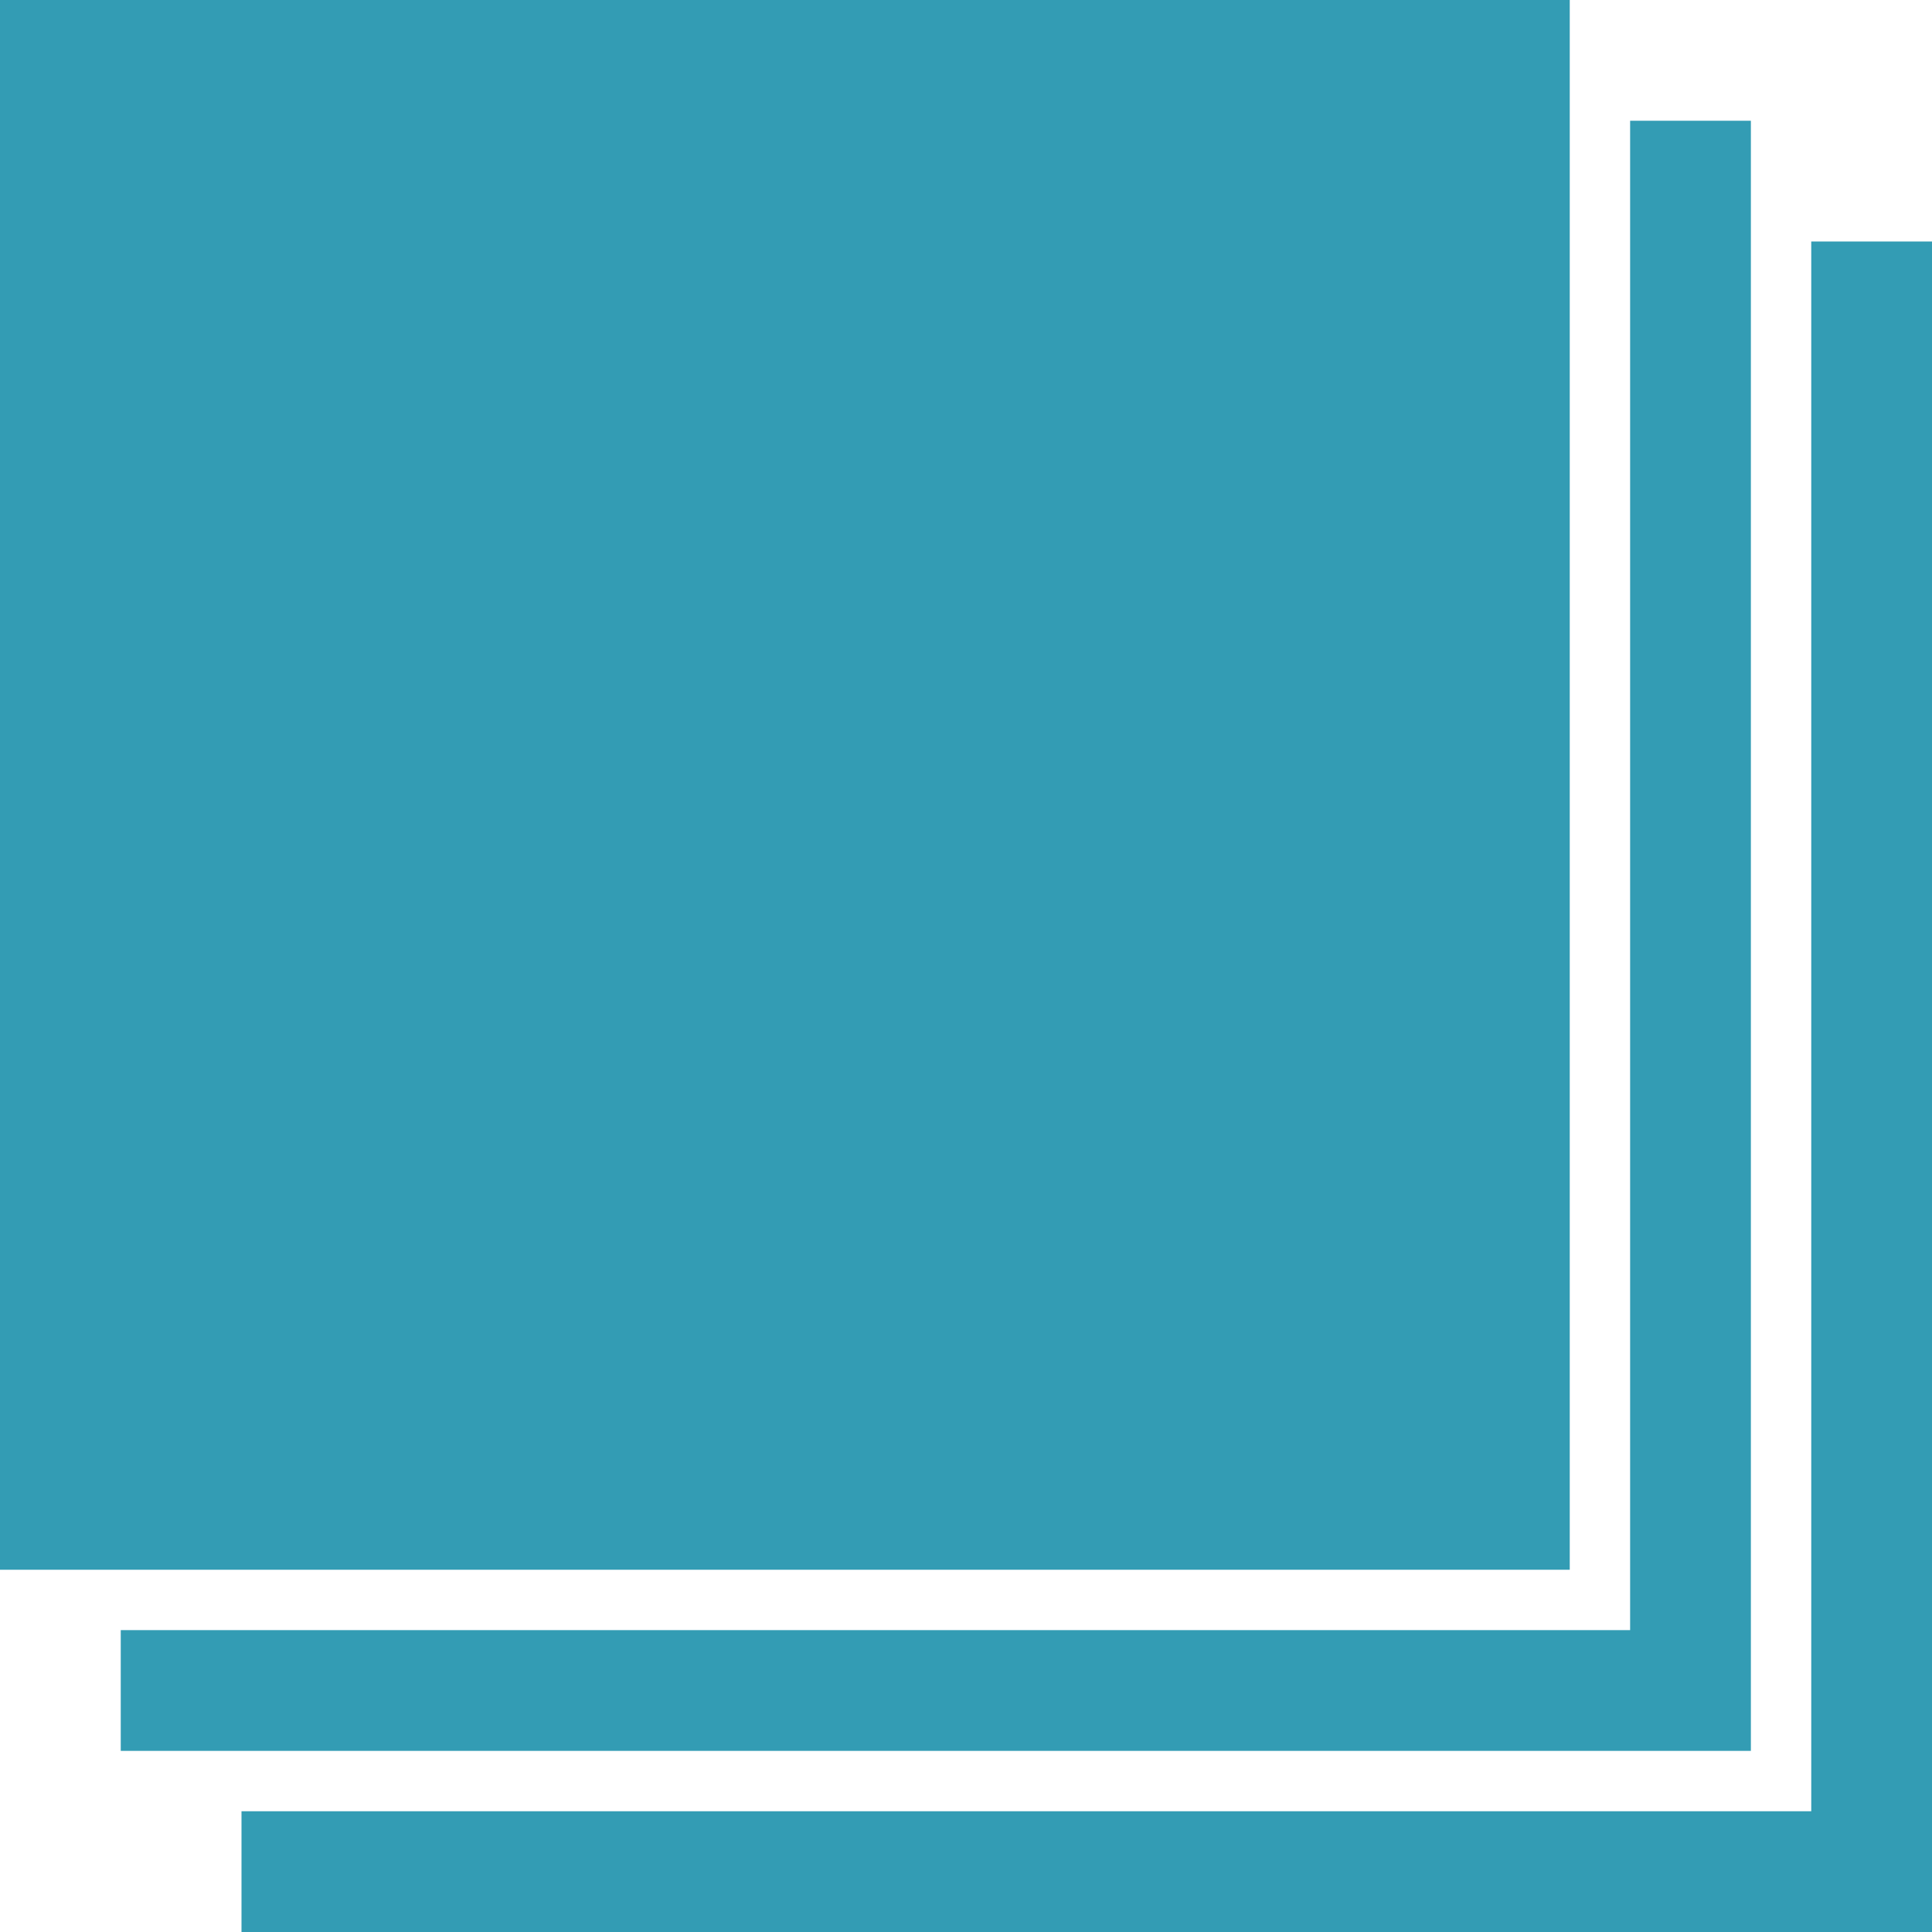
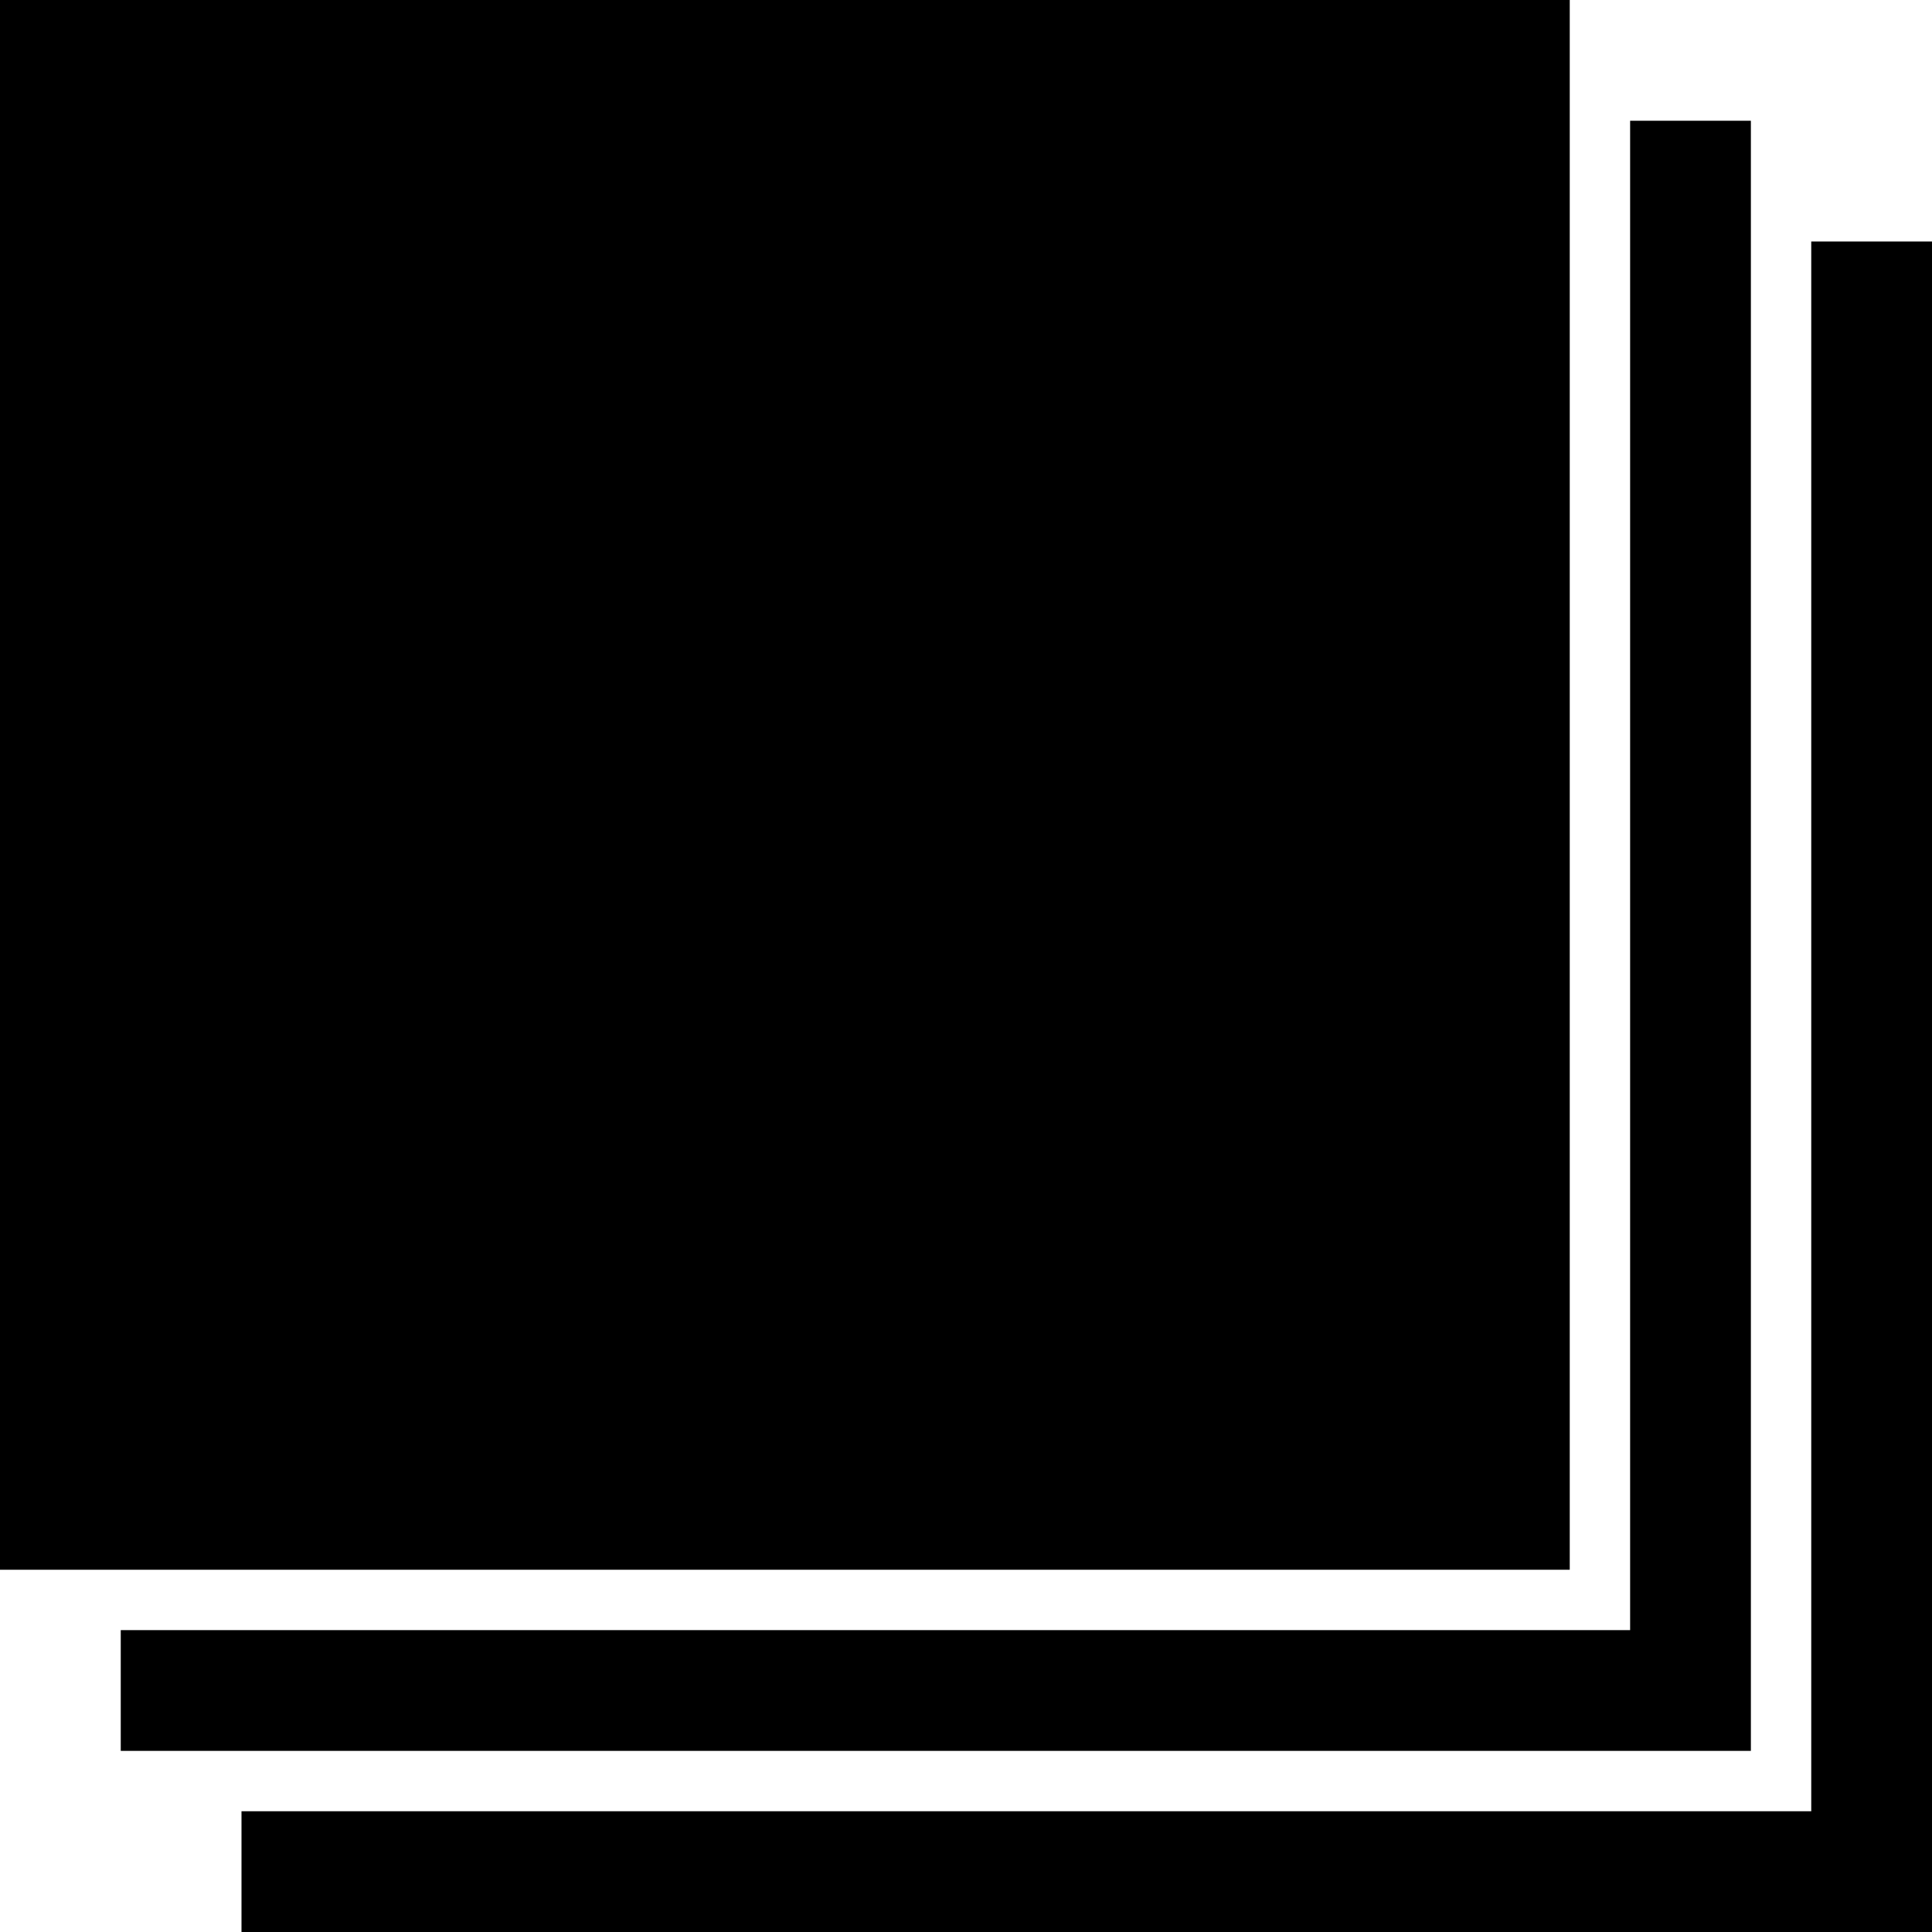
- <svg xmlns="http://www.w3.org/2000/svg" version="1.1" fill="#339cb4" width="32" height="32" data-icon="layers" viewBox="0 0 32 32">
-   <path d="M0 0v26h26v-26h-26zm27 2v25h-25v2h27v-27h-2zm3 2v26h-26v2h28v-28h-2z" />
+ <svg xmlns="http://www.w3.org/2000/svg" version="1.1" width="32" height="32" data-icon="layers" class="iconic iconic-layers iconic-size-md" viewBox="0 0 32 32">
+   <g class="iconic-metadata">
+     </g>
+   <g class="iconic-container" data-width="32" data-height="32">
+     <path stroke="#000" stroke-width="2" class="iconic-layers-layer-back iconic-property-accent iconic-property-stroke" fill="none" d="M31 4v27h-27" />
+     <path stroke="#000" stroke-width="2" class="iconic-layers-layer-middle iconic-property-accent iconic-property-stroke" fill="none" d="M28 2v26h-26" />
+     <path class="iconic-layers-layer-front iconic-property-fill" d="M0 0h26v26h-26z" />
+   </g>
</svg>
